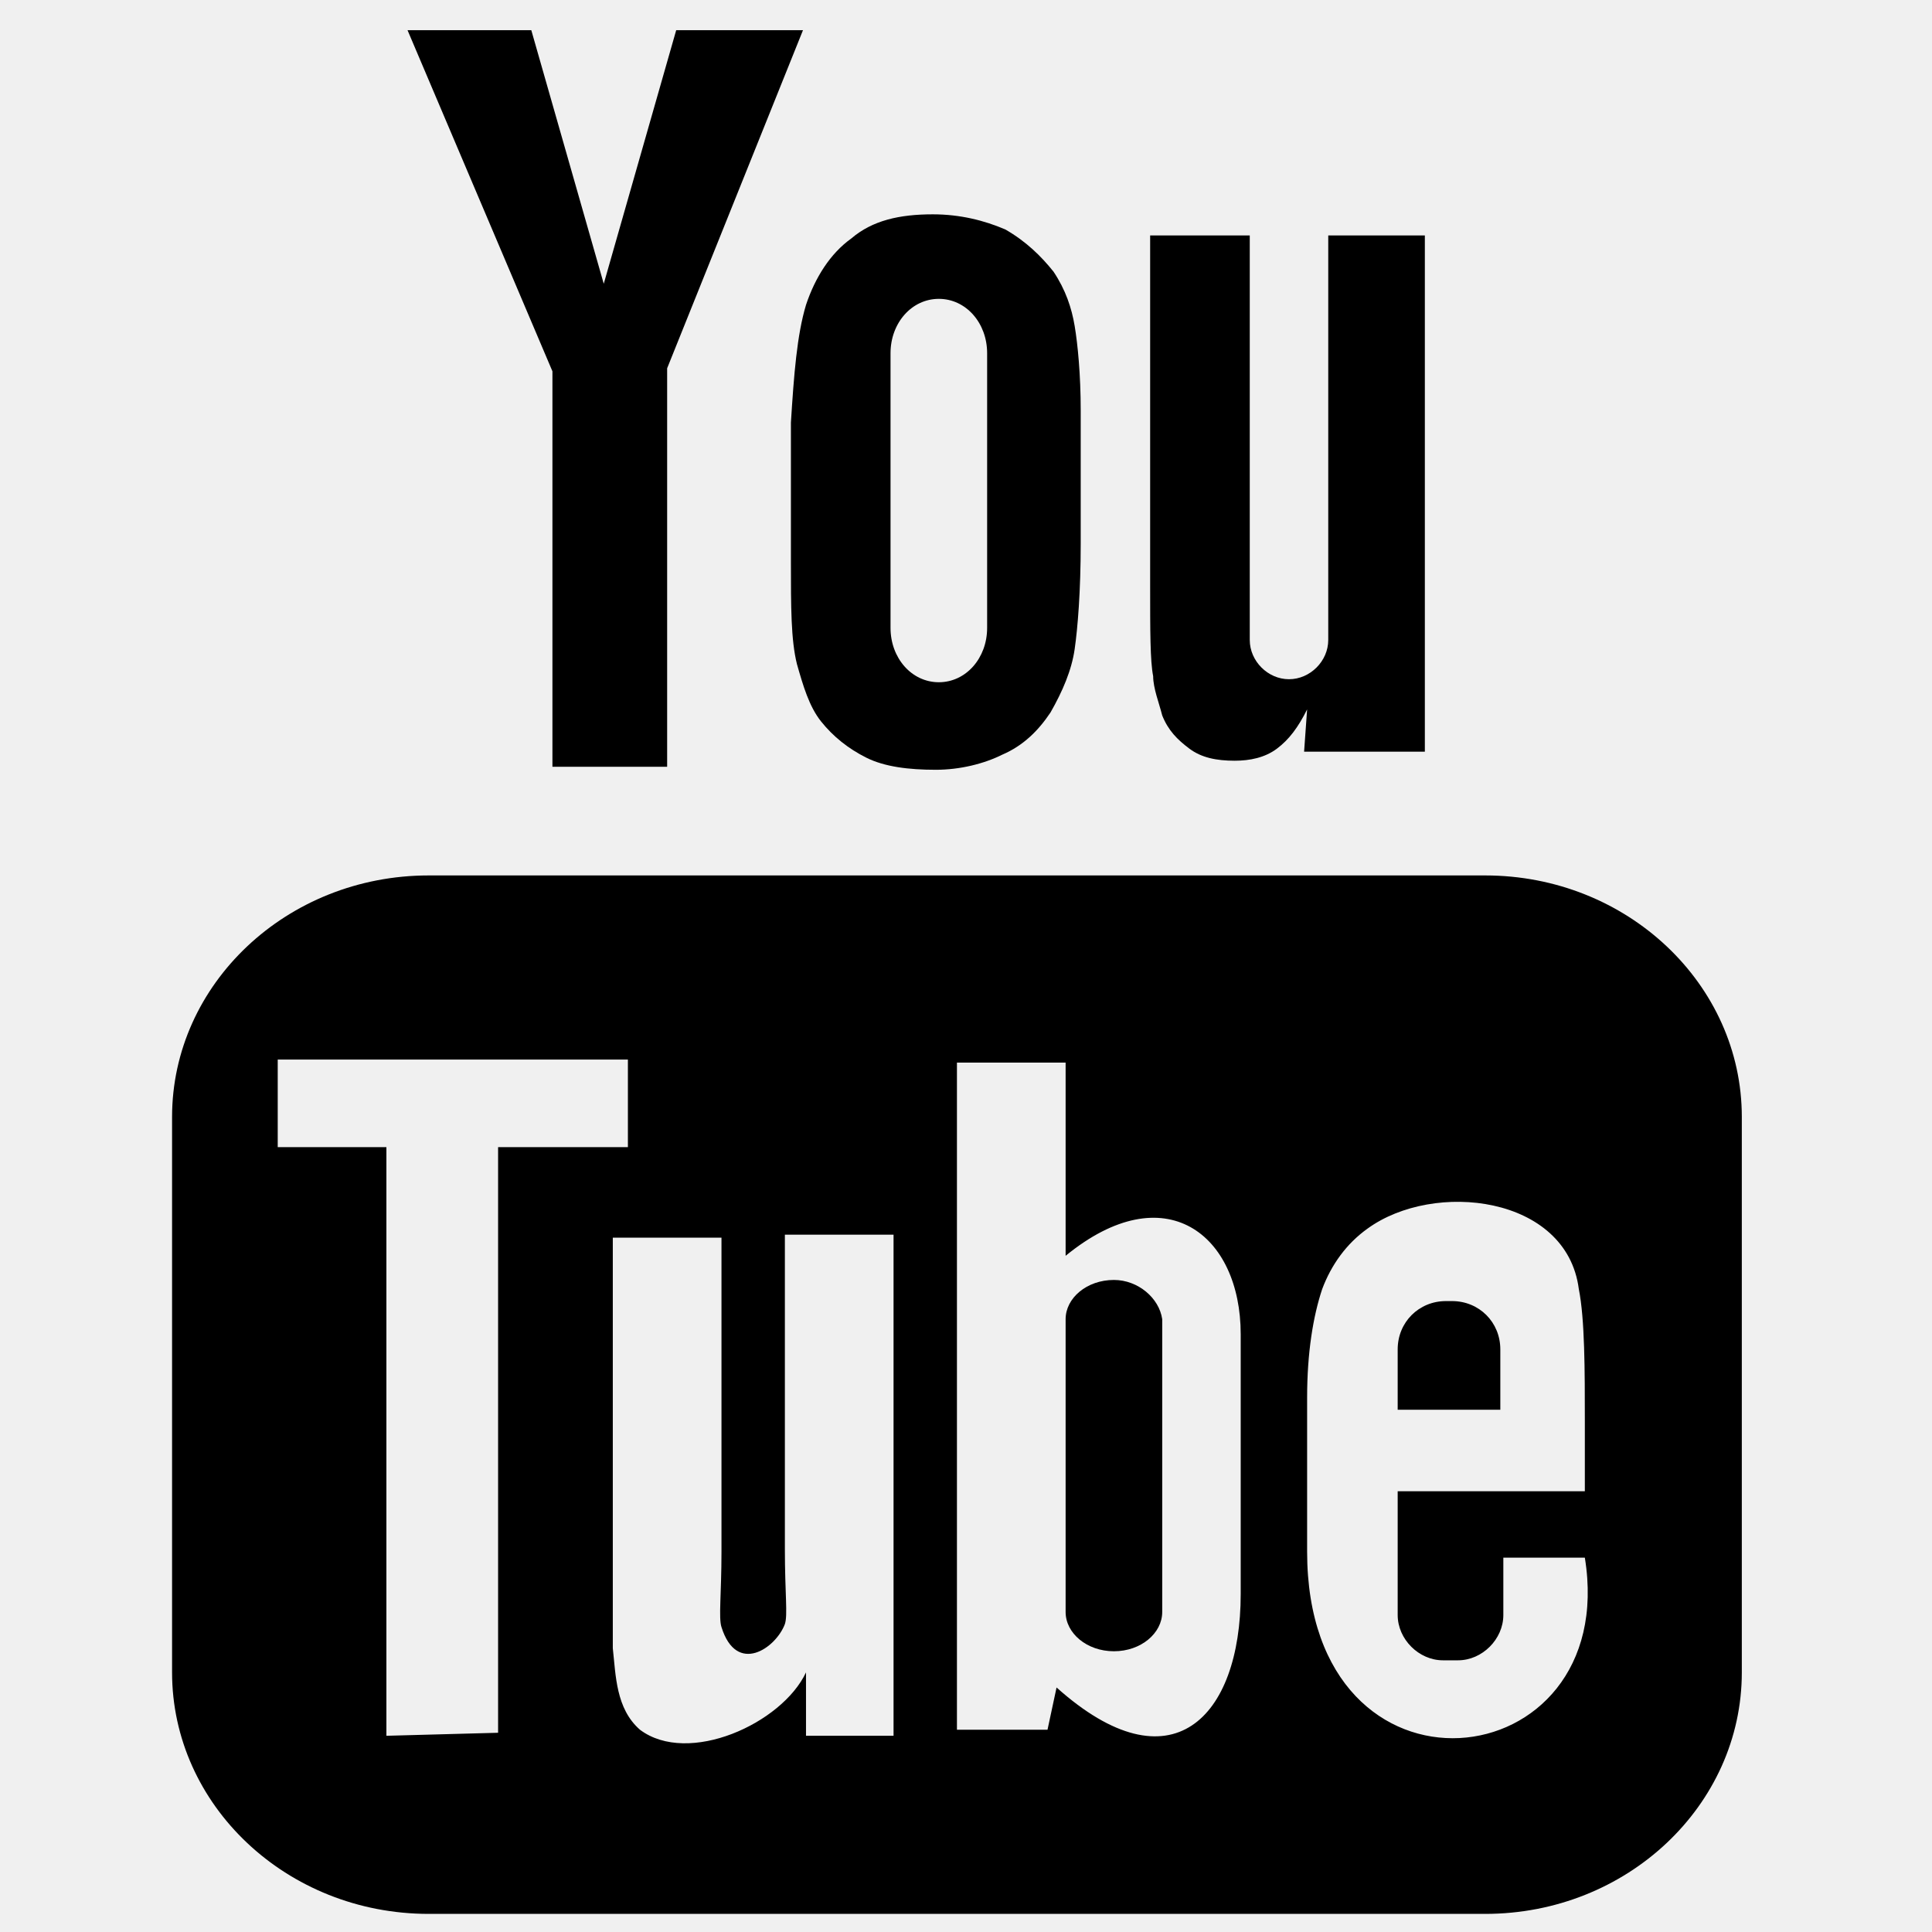
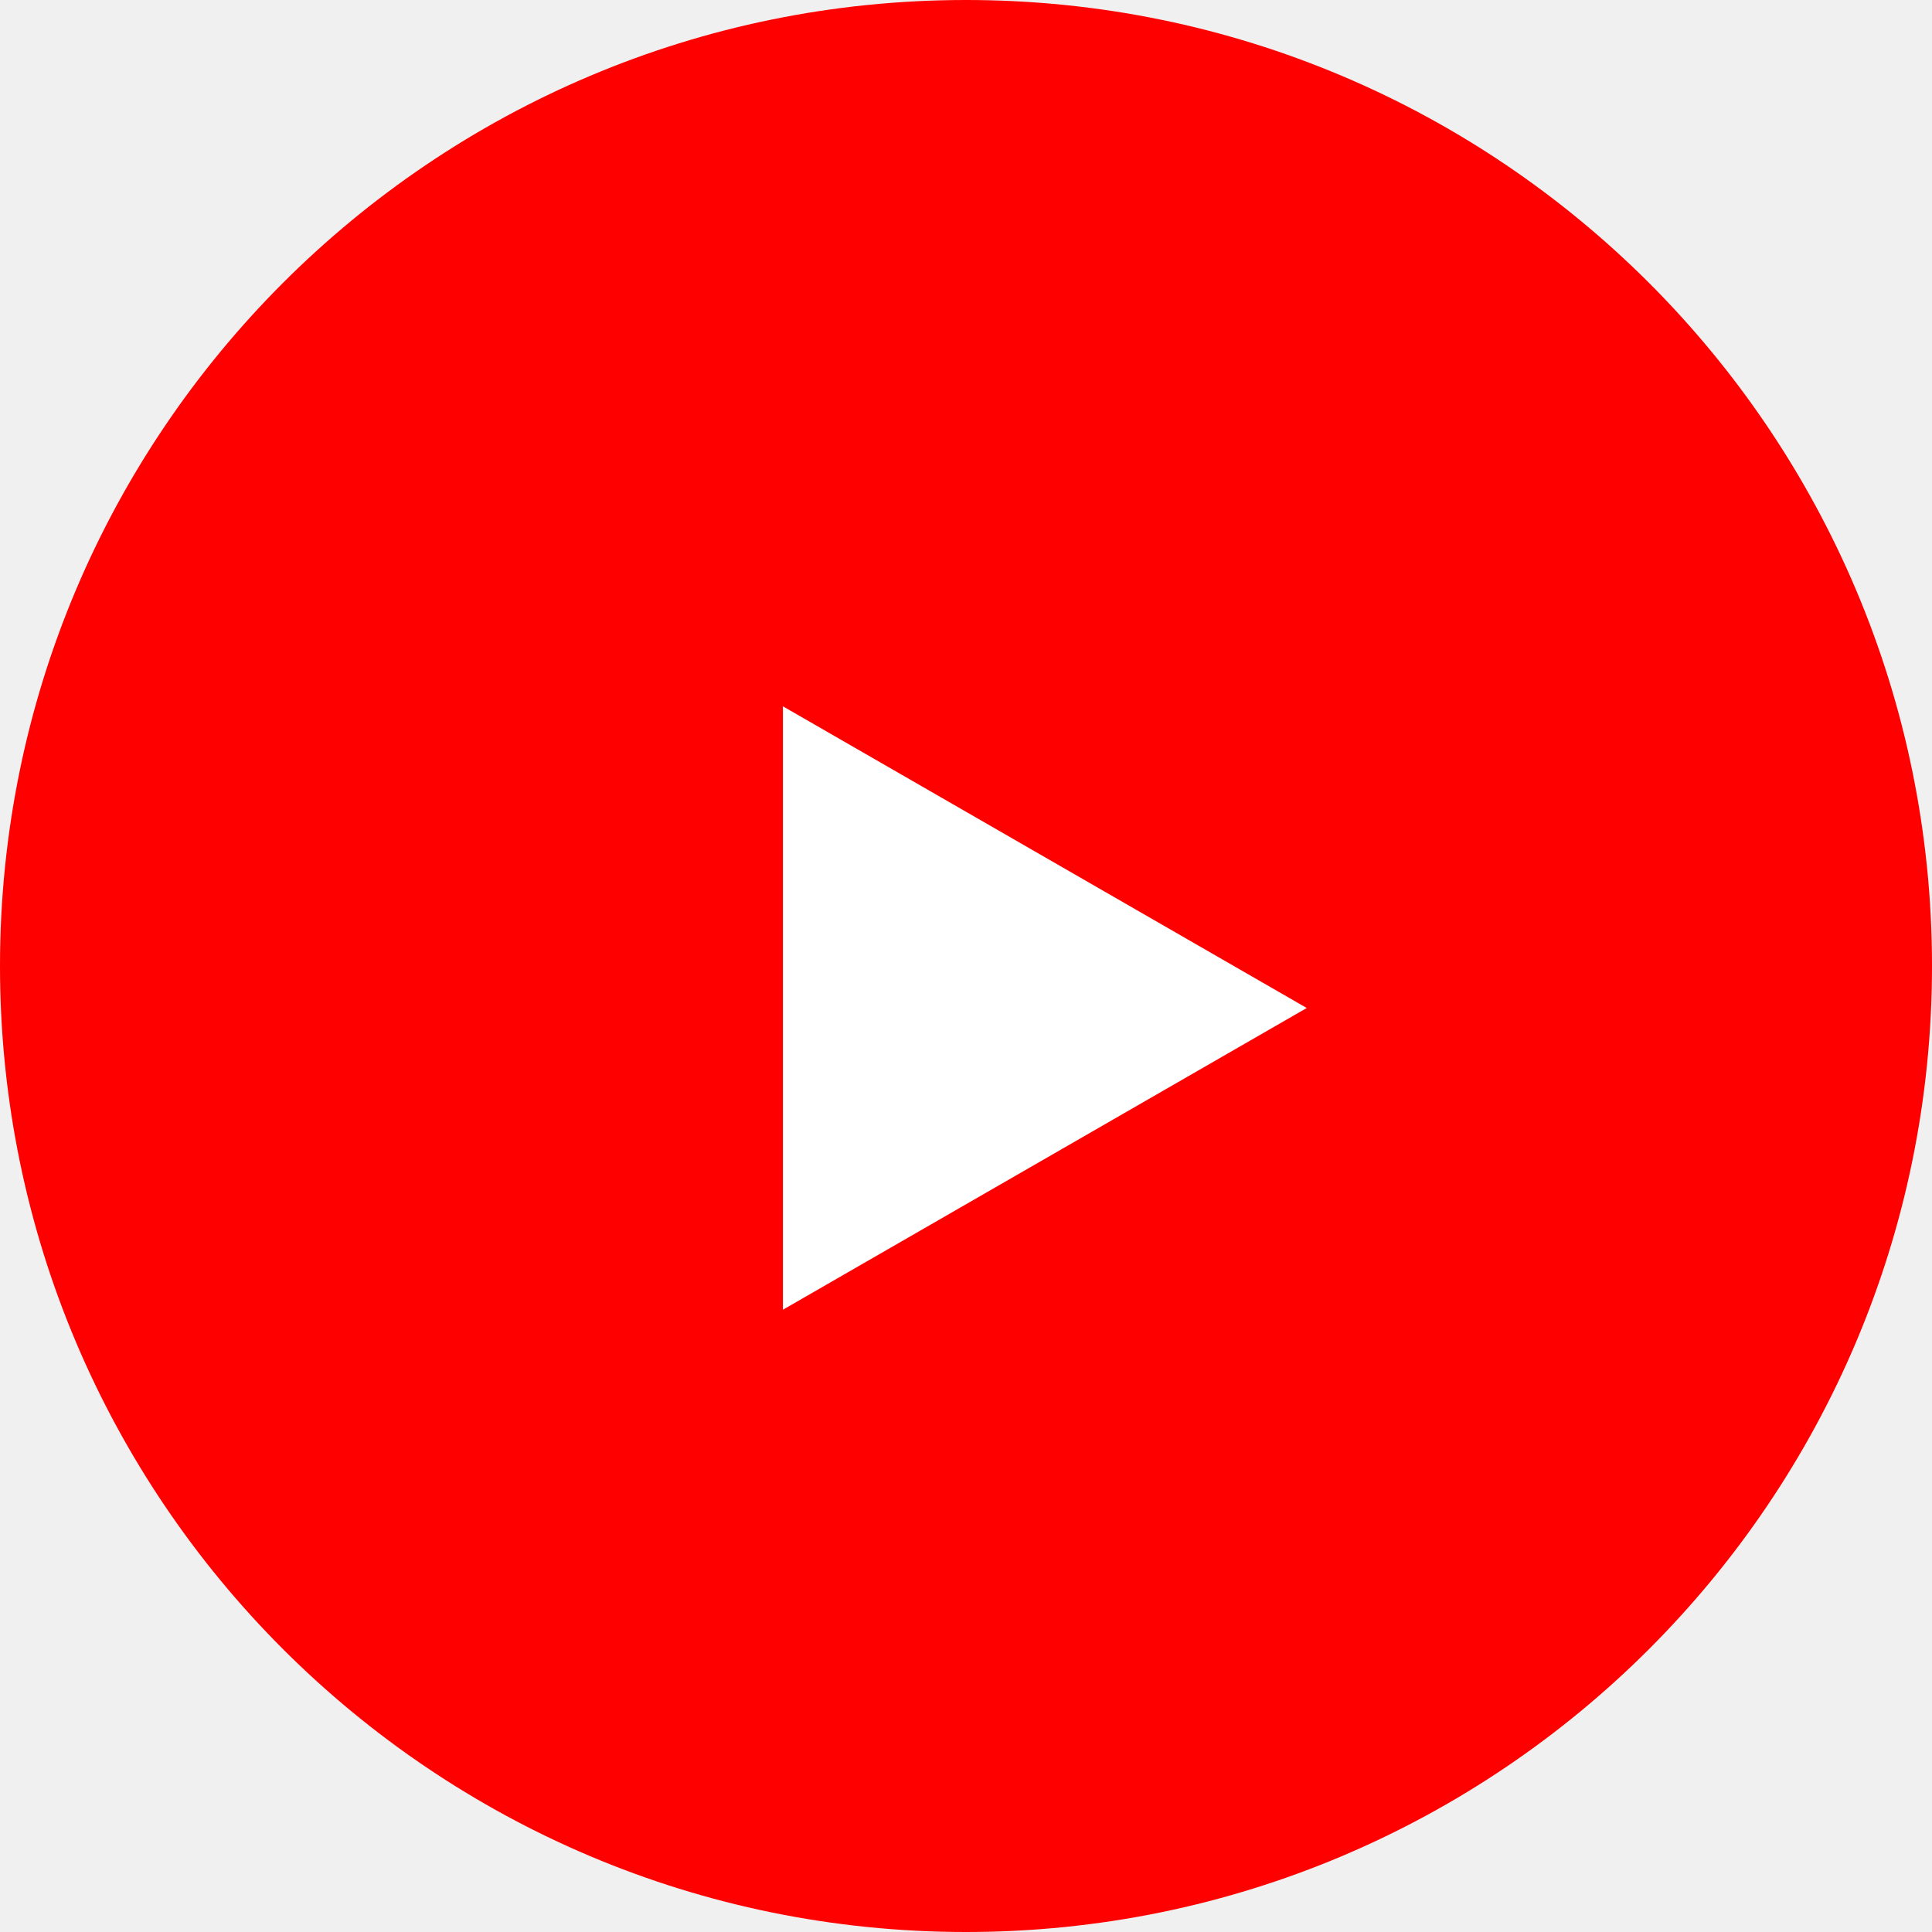
- <svg xmlns="http://www.w3.org/2000/svg" version="1.1" id="Layer_10" x="0px" y="0px" viewBox="0 0 64 64" style="enable-background:new 0 0 64 64;" xml:space="preserve">
-   <g>
-     <path d="M36.9,42.4c-0.9,0-1.6,0.6-1.6,1.3v9.7c0,0.7,0.7,1.3,1.6,1.3c0.9,0,1.6-0.6,1.6-1.3v-9.7C38.4,43,37.7,42.4,36.9,42.4z" />
-     <path d="M26.2,14v4.6c0,1.5,0,2.6,0.2,3.4c0.2,0.7,0.4,1.4,0.8,1.9c0.4,0.5,0.9,0.9,1.5,1.2c0.6,0.3,1.4,0.4,2.3,0.4   c0.8,0,1.6-0.2,2.2-0.5c0.7-0.3,1.2-0.8,1.6-1.4c0.4-0.7,0.7-1.4,0.8-2.1c0.1-0.7,0.2-1.9,0.2-3.5v-4.4c0-1.2-0.1-2.2-0.2-2.8   c-0.1-0.6-0.3-1.2-0.7-1.8c-0.4-0.5-0.9-1-1.6-1.4c-0.7-0.3-1.5-0.5-2.4-0.5c-1.1,0-2,0.2-2.7,0.8c-0.7,0.5-1.2,1.3-1.5,2.2   C26.4,11.1,26.3,12.4,26.2,14L26.2,14z M29.5,11.7c0-1,0.7-1.8,1.6-1.8c0.9,0,1.6,0.8,1.6,1.8v9.1c0,1-0.7,1.8-1.6,1.8   c-0.9,0-1.6-0.8-1.6-1.8V11.7z" />
-     <path d="M38.5,23.7c0.2,0.5,0.5,0.8,0.9,1.1c0.4,0.3,0.9,0.4,1.5,0.4c0.5,0,1-0.1,1.4-0.4c0.4-0.3,0.7-0.7,1-1.3l-0.1,1.4h4V7.8H44   v13.4c0,0.7-0.6,1.3-1.3,1.3s-1.3-0.6-1.3-1.3V7.8h-3.3v11.6c0,1.5,0,2.5,0.1,3C38.2,22.8,38.4,23.3,38.5,23.7z" />
-     <path d="M49.7,44.7c0-0.9-0.7-1.6-1.6-1.6h-0.2c-0.9,0-1.6,0.7-1.6,1.6v2h3.4V44.7z" />
-     <polygon points="18.3,25.4 22.1,25.4 22.1,12.2 26.6,1 22.4,1 20,9.4 17.6,1 13.5,1 18.3,12.3  " />
-     <path d="M49.2,29h-35c-4.7,0-8.5,3.6-8.5,8v18.4c0,4.4,3.8,8,8.5,8h35c4.7,0,8.5-3.6,8.5-8V37C57.7,32.6,53.9,29,49.2,29z    M16.5,57.4L16.5,57.4l-3.7,0.1V38H9.2v-2.9h11.6V38h-4.3V57.4z M29.6,57.5h-2.9v-2.1c-0.8,1.7-3.9,3.1-5.5,1.9   c-0.8-0.7-0.8-1.8-0.9-2.7c0-0.6,0-1.7,0-3.3V41h3.6v10.4c0,1.4-0.1,2.2,0,2.5c0.5,1.6,1.8,0.7,2.1-0.1c0.1-0.3,0-1,0-2.5V40.9h3.6   V57.5z M41.1,52.8c0,4.1-2.3,6.5-6.1,3.1l-0.3,1.4h-3V35.2h3.6v6.4c3.3-2.7,5.8-0.7,5.8,2.6V52.8z M43.3,51.4v-5.1   c0-1.5,0.2-2.7,0.5-3.6c0.3-0.8,0.8-1.5,1.5-2c2.2-1.6,6.6-1.1,7,2c0.2,1,0.2,2.7,0.2,4.4v2.3h-6.2v2.2v1.7v0.2   c0,0.8,0.7,1.5,1.5,1.5h0.5c0.8,0,1.5-0.7,1.5-1.5V52c0-0.2,0-0.3,0-0.4h2.7C53.7,59,43.3,60.2,43.3,51.4z" />
+ <svg xmlns="http://www.w3.org/2000/svg" width="46" height="46" viewBox="0 0 46 46">
+   <defs>
+     <clipPath id="clip-path">
+       <circle id="Ellipse_3" data-name="Ellipse 3" cx="23" cy="23" r="23" transform="translate(1039 4919)" fill="#fff" stroke="#707070" stroke-width="1" />
+     </clipPath>
+   </defs>
+   <g id="Mask_Group_3" data-name="Mask Group 3" transform="translate(-1039 -4919)" clip-path="url(#clip-path)">
+     <g id="youtube" transform="translate(1038 4925.896)">
+       <path id="Path_48" data-name="Path 48" d="M67.927,7.6a8.689,8.689,0,0,0-6.113-6.113C56.387,0,34.678,0,34.678,0S12.968,0,7.541,1.429A8.867,8.867,0,0,0,1.428,7.6C0,13.025,0,24.28,0,24.28S0,35.592,1.428,40.962a8.691,8.691,0,0,0,6.113,6.113c5.484,1.485,27.137,1.485,27.137,1.485s21.709,0,27.137-1.429a8.689,8.689,0,0,0,6.113-6.113c1.428-5.427,1.428-16.682,1.428-16.682S69.413,13.025,67.927,7.6Zm0,0" transform="translate(-11 -7.896)" fill="red" />
+       <path id="Path_49" data-name="Path 49" d="M18.415,23.575l12.472-7.184L18.415,9.208Zm0,0" transform="translate(1.226 0.713)" fill="#fff" />
+     </g>
  </g>
</svg>
